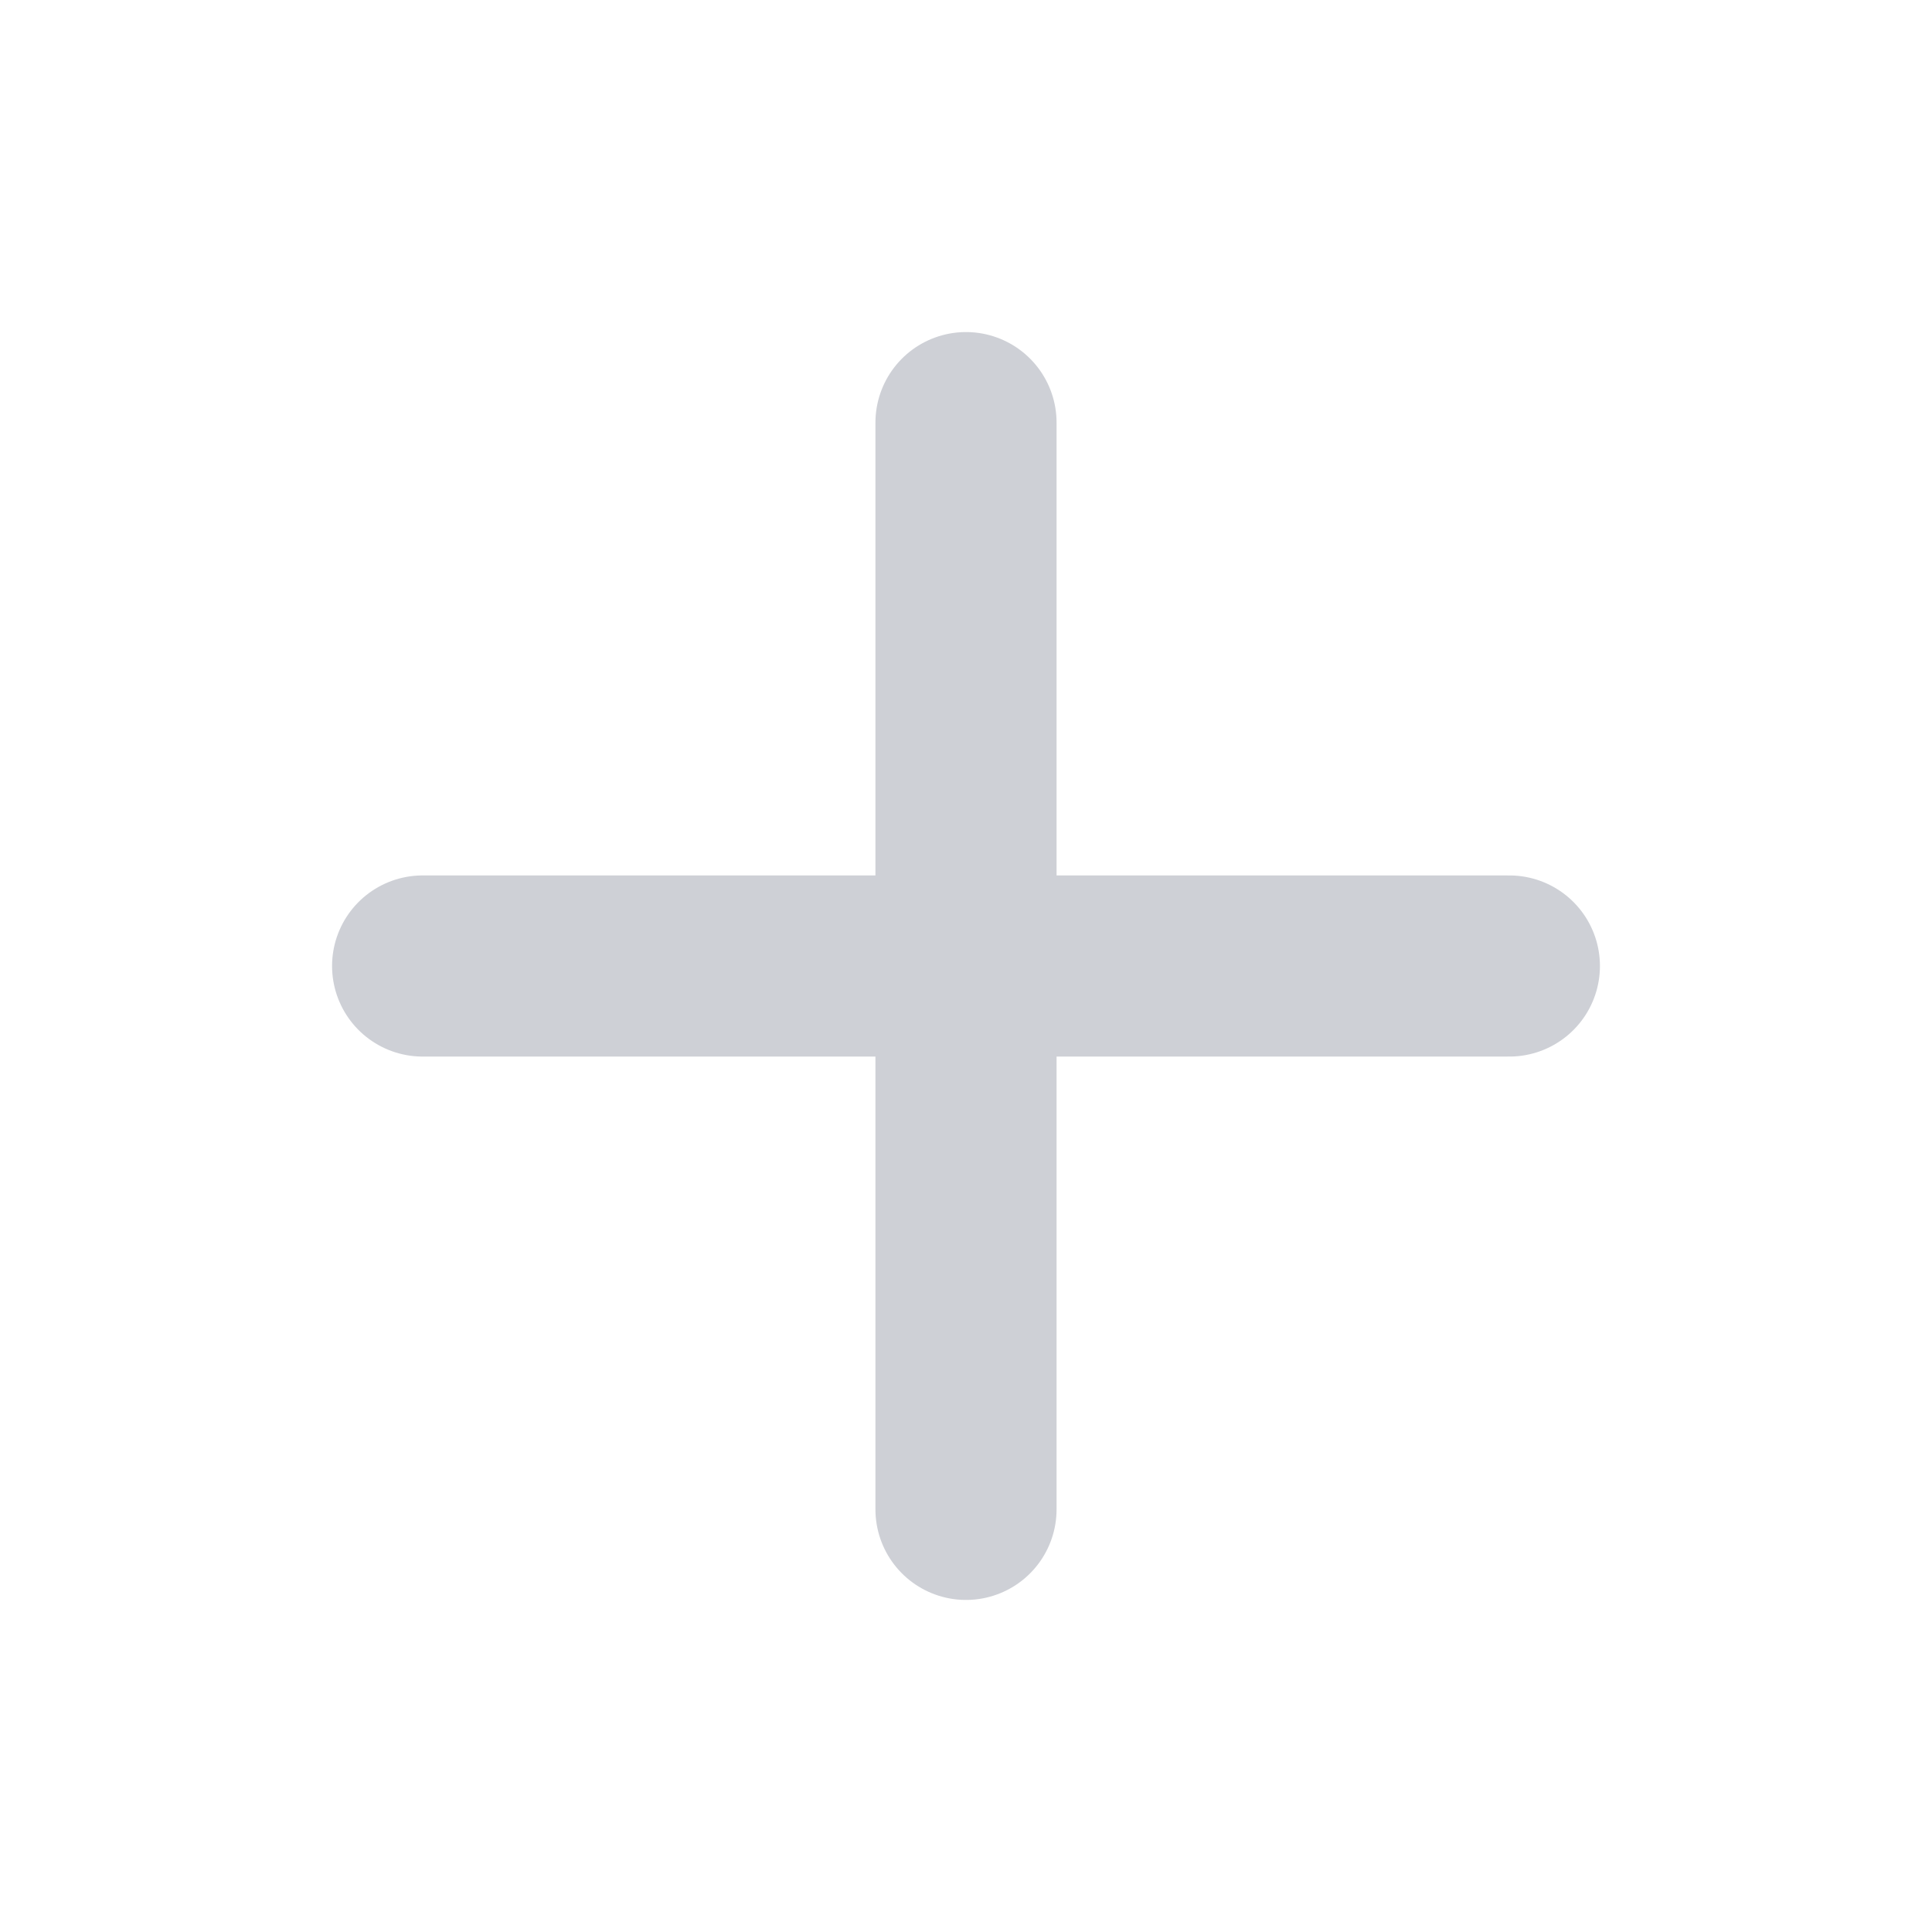
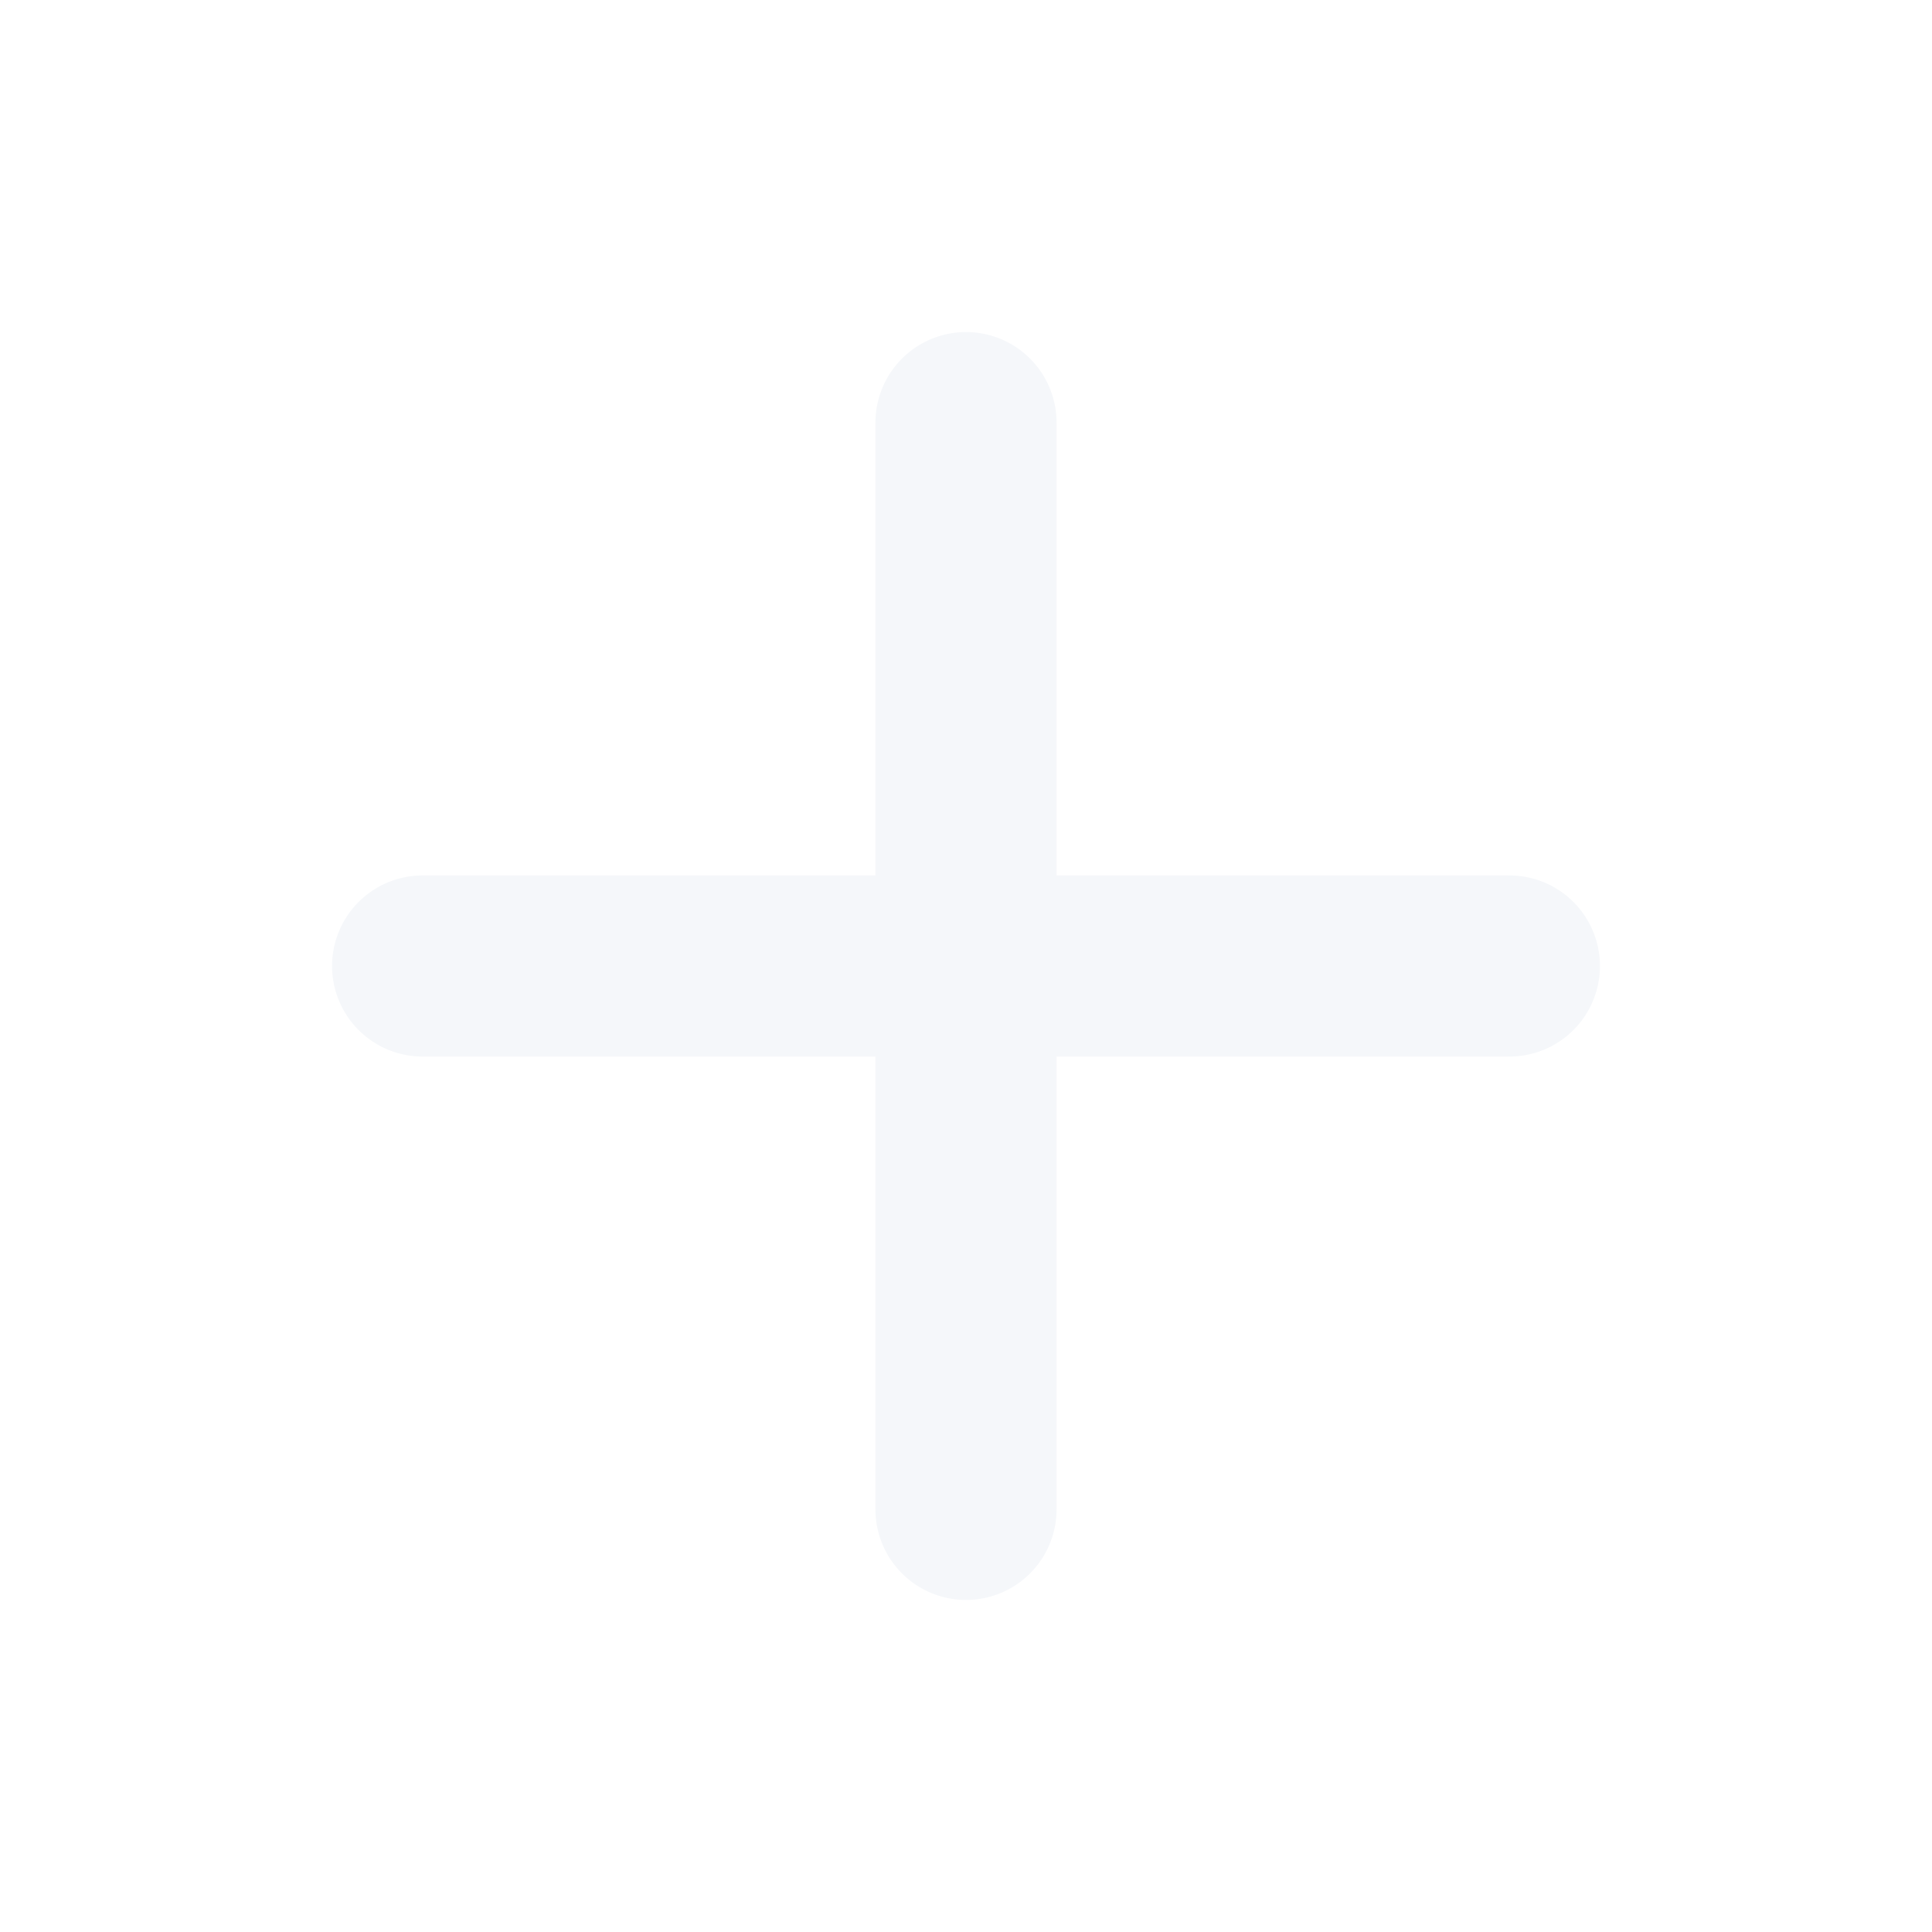
<svg xmlns="http://www.w3.org/2000/svg" width="16" height="16" viewBox="0 0 16 16">
-   <path d="M8 3.5V12.5M3.5 8H12.5" fill="none" stroke="#CED0D6" stroke-width="1.5" stroke-linecap="round" stroke-linejoin="round" />
+   <path d="M8 3.5V12.5M3.5 8H12.5" fill="none" stroke="#F5F7FA" stroke-width="1.5" stroke-linecap="round" stroke-linejoin="round" />
</svg>
